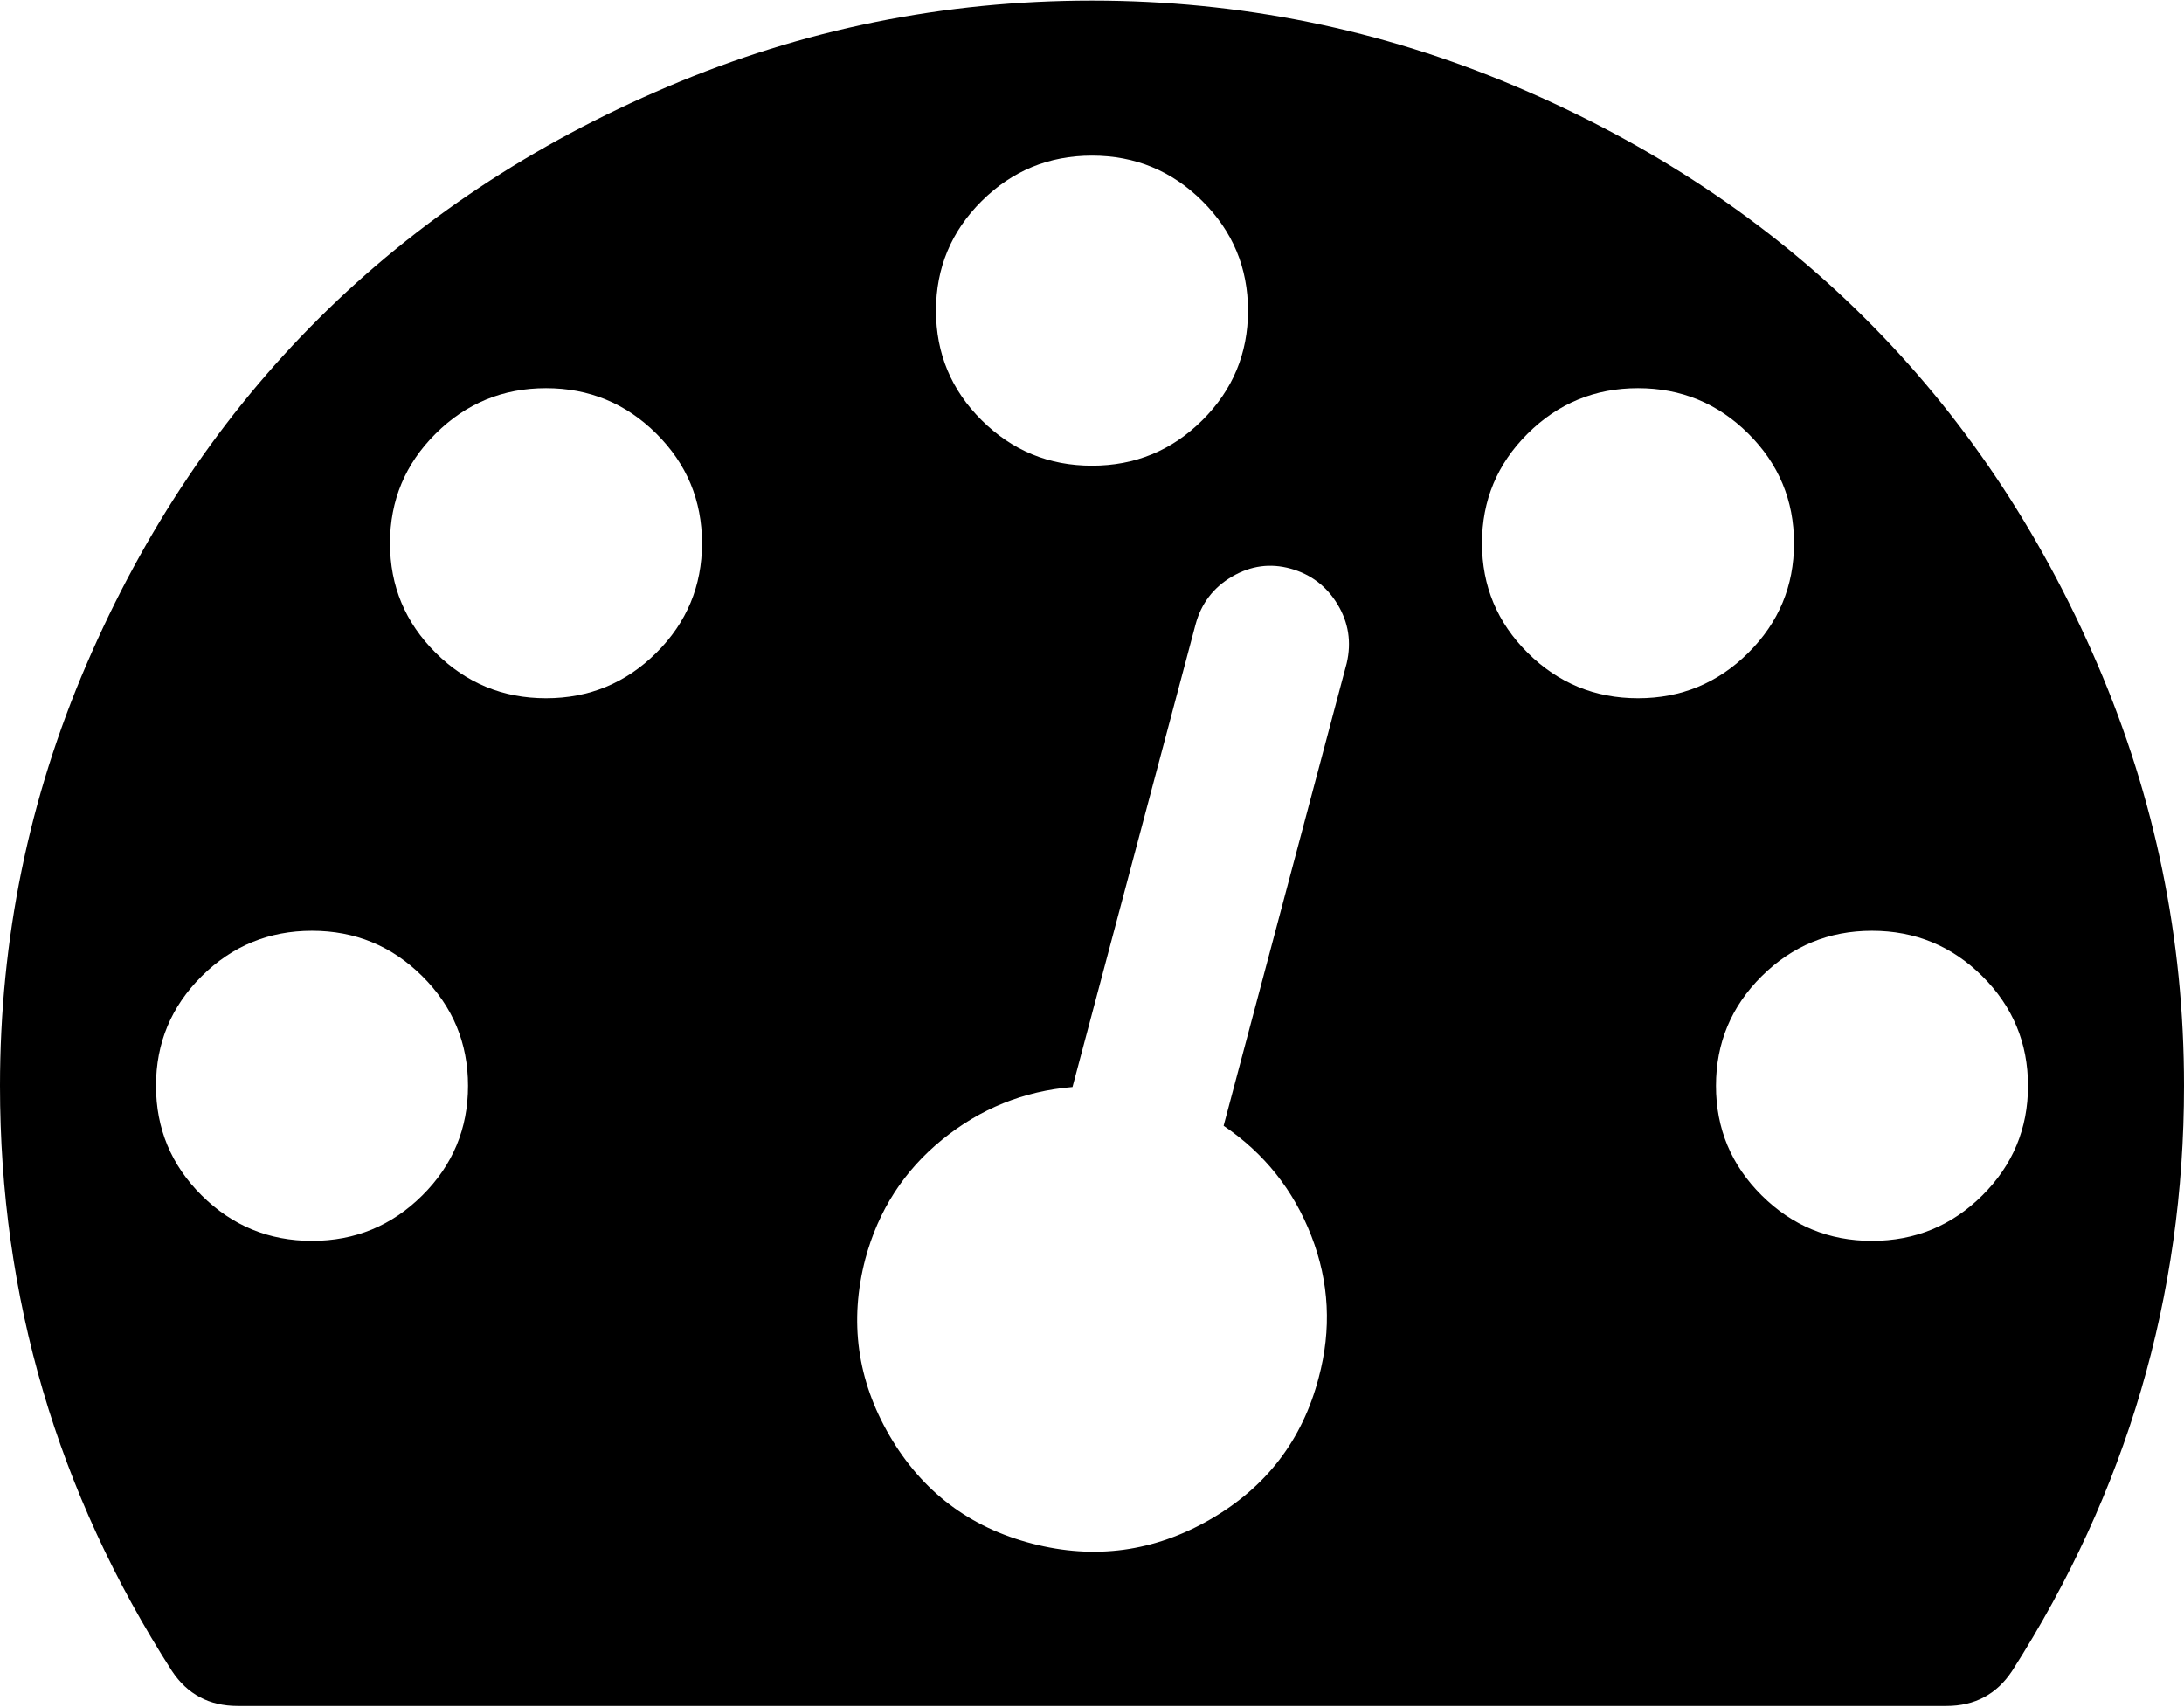
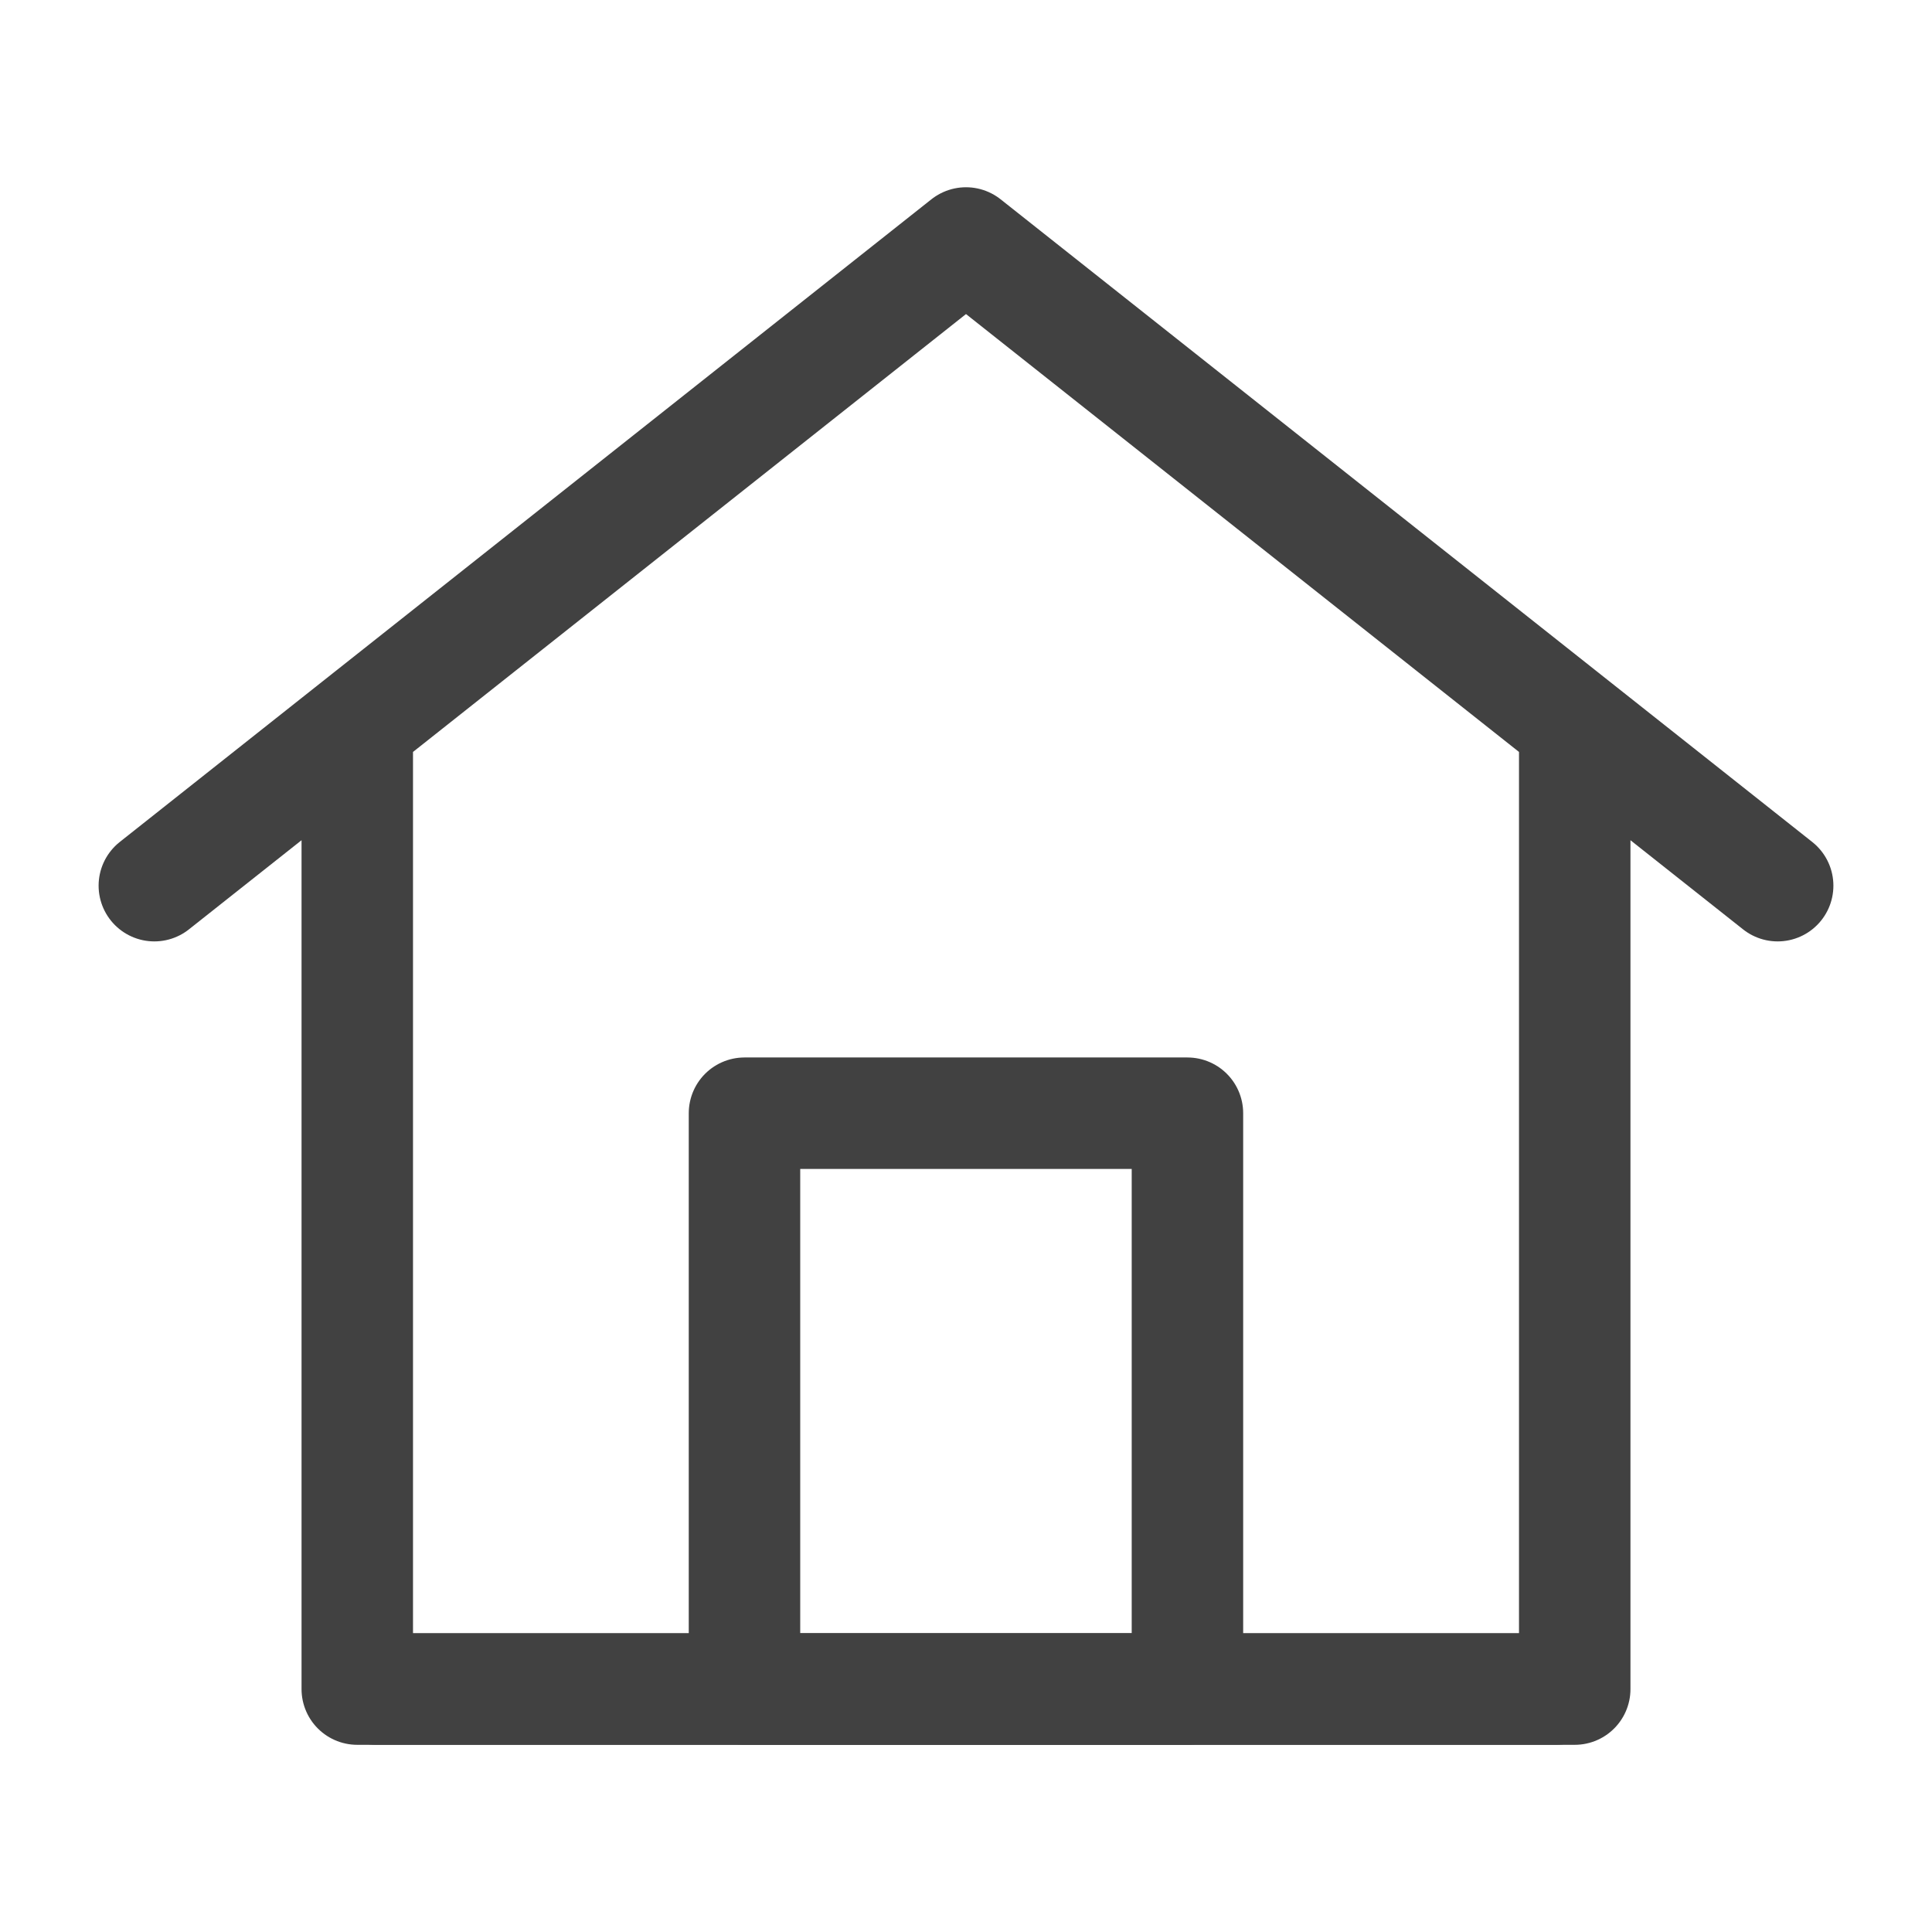
- <svg xmlns="http://www.w3.org/2000/svg" width="128" height="100">
-   <path d="M27.429 63.638c0-2.508-.893-4.65-2.679-6.424-1.786-1.775-3.94-2.662-6.464-2.662-2.524 0-4.679.887-6.465 2.662-1.785 1.774-2.678 3.916-2.678 6.424 0 2.508.893 4.65 2.678 6.424 1.786 1.775 3.94 2.662 6.465 2.662 2.524 0 4.678-.887 6.464-2.662 1.786-1.775 2.679-3.916 2.679-6.424zm13.714-31.801c0-2.508-.893-4.65-2.679-6.424-1.785-1.775-3.94-2.662-6.464-2.662-2.524 0-4.679.887-6.464 2.662-1.786 1.774-2.679 3.916-2.679 6.424 0 2.508.893 4.65 2.679 6.424 1.785 1.774 3.94 2.662 6.464 2.662 2.524 0 4.679-.888 6.464-2.662 1.786-1.775 2.679-3.916 2.679-6.424zM71.714 65.98l7.215-27.116c.285-1.23.107-2.378-.536-3.443-.643-1.064-1.56-1.762-2.75-2.094-1.19-.33-2.333-.177-3.429.462-1.095.639-1.81 1.573-2.143 2.804l-7.214 27.116c-2.857.237-5.405 1.266-7.643 3.088-2.238 1.822-3.738 4.152-4.5 6.992-.952 3.644-.476 7.098 1.429 10.364 1.905 3.265 4.69 5.37 8.357 6.317 3.667.947 7.143.474 10.429-1.42 3.285-1.892 5.404-4.66 6.357-8.305.762-2.84.619-5.607-.429-8.305-1.047-2.697-2.762-4.85-5.143-6.46zm47.143-2.342c0-2.508-.893-4.65-2.678-6.424-1.786-1.775-3.94-2.662-6.465-2.662-2.524 0-4.678.887-6.464 2.662-1.786 1.774-2.679 3.916-2.679 6.424 0 2.508.893 4.65 2.679 6.424 1.786 1.775 3.94 2.662 6.464 2.662 2.524 0 4.679-.887 6.465-2.662 1.785-1.775 2.678-3.916 2.678-6.424zm-45.714-45.43c0-2.509-.893-4.65-2.679-6.425C68.68 10.01 66.524 9.122 64 9.122c-2.524 0-4.679.887-6.464 2.661-1.786 1.775-2.679 3.916-2.679 6.425 0 2.508.893 4.65 2.679 6.424 1.785 1.774 3.94 2.662 6.464 2.662 2.524 0 4.679-.888 6.464-2.662 1.786-1.775 2.679-3.916 2.679-6.424zm32 13.629c0-2.508-.893-4.65-2.679-6.424-1.785-1.775-3.94-2.662-6.464-2.662-2.524 0-4.679.887-6.464 2.662-1.786 1.774-2.679 3.916-2.679 6.424 0 2.508.893 4.65 2.679 6.424 1.785 1.774 3.94 2.662 6.464 2.662 2.524 0 4.679-.888 6.464-2.662 1.786-1.775 2.679-3.916 2.679-6.424zM128 63.638c0 12.351-3.357 23.78-10.071 34.286-.905 1.372-2.19 2.058-3.858 2.058H13.93c-1.667 0-2.953-.686-3.858-2.058C3.357 87.465 0 76.037 0 63.638c0-8.613 1.69-16.847 5.071-24.703C8.452 31.08 13 24.312 18.714 18.634c5.715-5.68 12.524-10.199 20.429-13.559C47.048 1.715 55.333.035 64 .035c8.667 0 16.952 1.68 24.857 5.04 7.905 3.36 14.714 7.88 20.429 13.559 5.714 5.678 10.262 12.446 13.643 20.301 3.38 7.856 5.071 16.09 5.071 24.703z" />
+ <svg xmlns="http://www.w3.org/2000/svg" width="26" height="26" viewBox="0 0 26 26">
+   <defs>
+     <style>
+       .cls-1 {
+         fill: rgba(255,255,255,0.01);
+       }
+ 
+       .cls-2, .cls-3, .cls-4, .cls-5 {
+         fill: none;
+       }
+ 
+       .cls-3, .cls-4, .cls-5 {
+         stroke: #414141;
+         stroke-width: 1.5px;
+       }
+ 
+       .cls-3, .cls-5 {
+         stroke-linecap: round;
+       }
+ 
+       .cls-3, .cls-4 {
+         stroke-linejoin: round;
+       }
+     </style>
+   </defs>
+   <g id="首页" transform="translate(-0.329 -0.329)">
+     <rect id="矩形_8" data-name="矩形 8" class="cls-1" width="26" height="26" transform="translate(0.329 0.329)" />
+     <path id="路径_1" data-name="路径 1" class="cls-2" d="M9,12.487V25.461H24.884V12.487L16.942,6Z" transform="translate(-3.613 -2.401)" />
+     <path id="路径_2" data-name="路径 2" class="cls-3" d="M6.731,25.461V12.487L4,14.649,14.923,6l10.923,8.649-2.731-2.162V25.461Z" transform="translate(-1.594 -2.401)" />
+     <path id="路径_3" data-name="路径 3" class="cls-4" d="M19,29v7.75h5.961V29Z" transform="translate(-8.652 -13.69)" />
+     <path id="路径_4" data-name="路径 4" class="cls-5" d="M9,42H24.884" transform="translate(-3.613 -18.941)" />
+   </g>
</svg>
